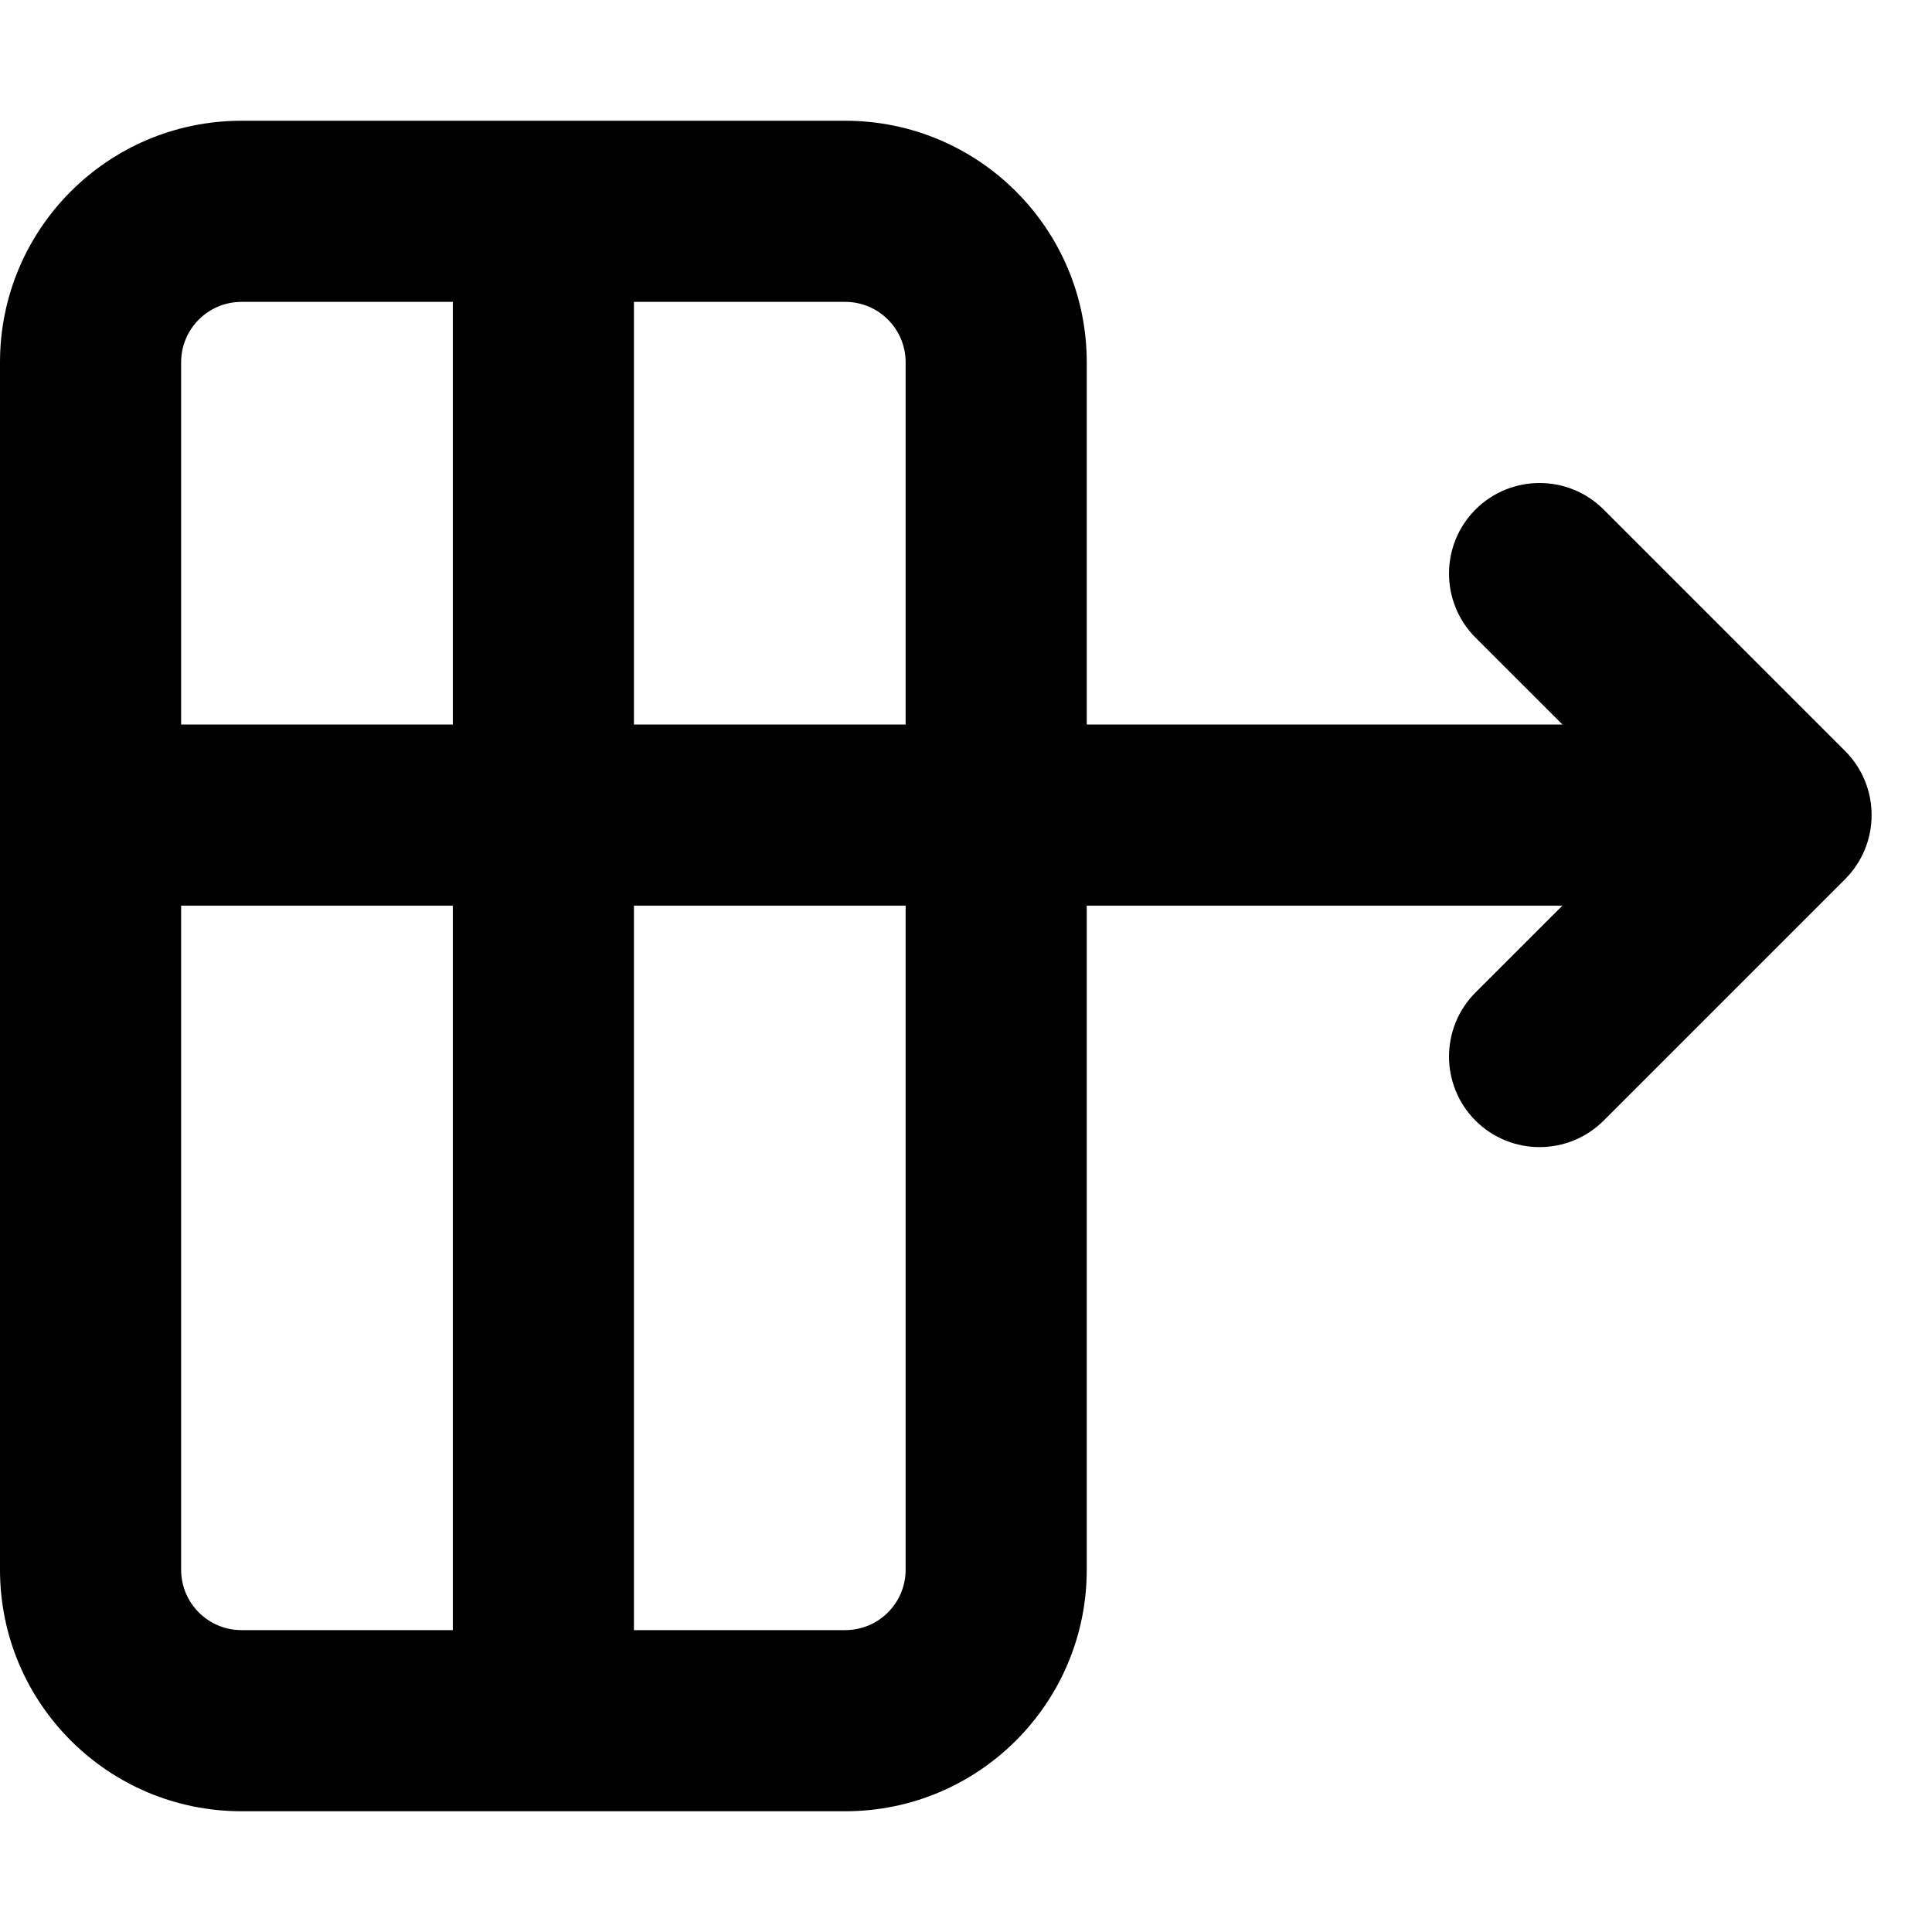
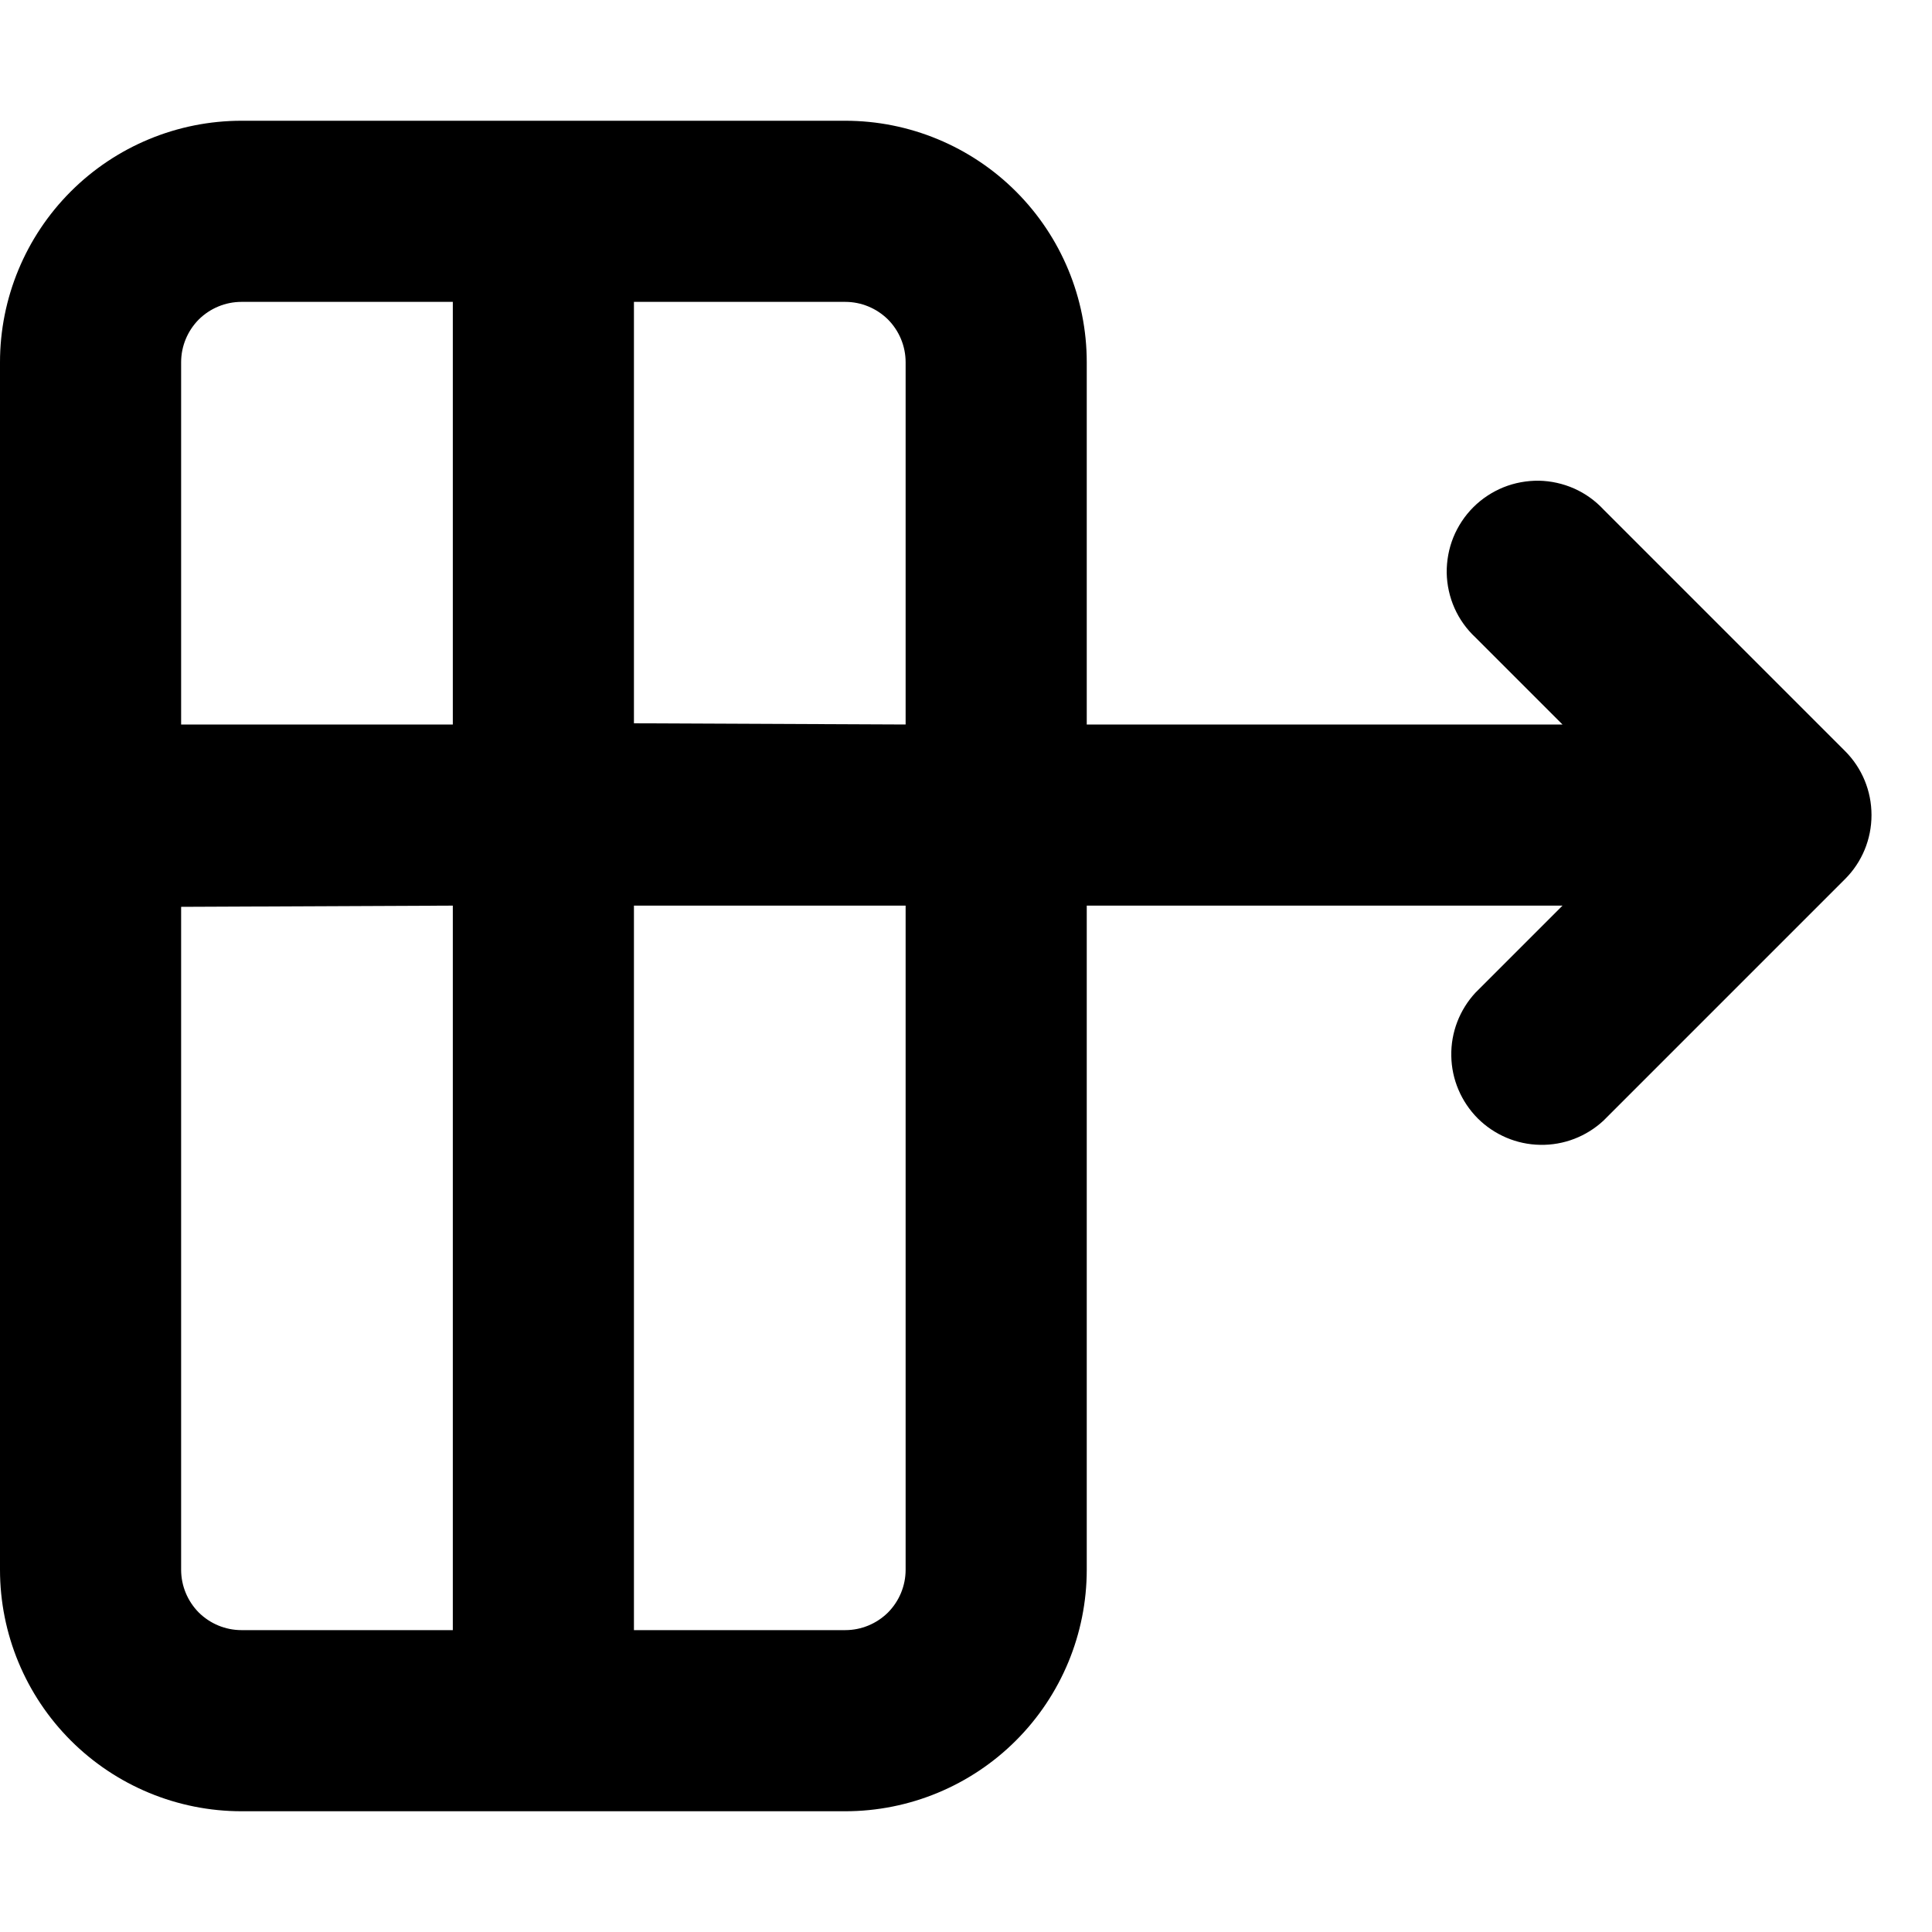
- <svg xmlns="http://www.w3.org/2000/svg" width="100%" height="100%" viewBox="0 0 32 32" fill="none">
-   <path fill-rule="evenodd" clip-rule="evenodd" d="M0 26C0 28.209 1.791 30 4 30H14C16.209 30 18 28.209 18 26V15H25.879L24.439 16.439C23.854 17.025 23.854 17.975 24.439 18.561C25.025 19.146 25.975 19.146 26.561 18.561L30.561 14.561C31.146 13.975 31.146 13.025 30.561 12.439L26.561 8.439C25.975 7.854 25.025 7.854 24.439 8.439C23.854 9.025 23.854 9.975 24.439 10.561L25.879 12H18V6C18 3.791 16.209 2 14 2H4C1.791 2 0 3.791 0 6V26ZM14 5H10.5V12H15V6C15 5.448 14.552 5 14 5ZM4 5H7.5V12H3V6C3 5.448 3.448 5 4 5ZM10.5 15H15V26C15 26.552 14.552 27 14 27H10.5V15ZM4 27H7.5V15H3V26C3 26.552 3.448 27 4 27Z" fill="currentColor" />
+ <svg xmlns="http://www.w3.org/2000/svg" width="16" height="16" viewBox="0 0 16 16" fill="none">
+   <path d="M0 13C0 13.53 0.211 14.039 0.586 14.414C0.961 14.789 1.47 15 2 15H7C7.53 15 8.039 14.789 8.414 14.414C8.789 14.039 9 13.53 9 13V7.5H12.94L12.22 8.22C12.088 8.362 12.015 8.55 12.019 8.745C12.022 8.939 12.101 9.124 12.238 9.262C12.376 9.399 12.561 9.478 12.755 9.481C12.95 9.485 13.138 9.412 13.28 9.28L15.28 7.28C15.421 7.139 15.499 6.949 15.499 6.75C15.499 6.551 15.421 6.361 15.28 6.22L13.28 4.22C13.211 4.146 13.129 4.087 13.037 4.046C12.944 4.005 12.845 3.983 12.745 3.981C12.644 3.98 12.544 3.998 12.45 4.036C12.357 4.074 12.272 4.13 12.201 4.201C12.13 4.272 12.074 4.357 12.036 4.45C11.998 4.544 11.98 4.644 11.981 4.745C11.983 4.845 12.005 4.945 12.046 5.037C12.087 5.129 12.146 5.211 12.22 5.28L12.94 6H9V3C9 2.47 8.789 1.961 8.414 1.586C8.039 1.211 7.53 1 7 1H2C1.47 1 0.961 1.211 0.586 1.586C0.211 1.961 0 2.47 0 3L0 13ZM2 2.5H3.75V6H1.5V3C1.5 2.867 1.553 2.74 1.646 2.646C1.74 2.553 1.867 2.5 2 2.5ZM7 2.5C7.133 2.5 7.26 2.553 7.354 2.646C7.447 2.74 7.5 2.867 7.5 3V6L5.25 5.99V2.5H7ZM2 13.5C1.867 13.5 1.74 13.447 1.646 13.354C1.553 13.26 1.5 13.133 1.5 13V7.51L3.75 7.5V13.5H2ZM5.25 7.5H7.5V13C7.5 13.133 7.447 13.26 7.354 13.354C7.26 13.447 7.133 13.5 7 13.5H5.25V7.5Z" fill="currentColor" />
</svg>
